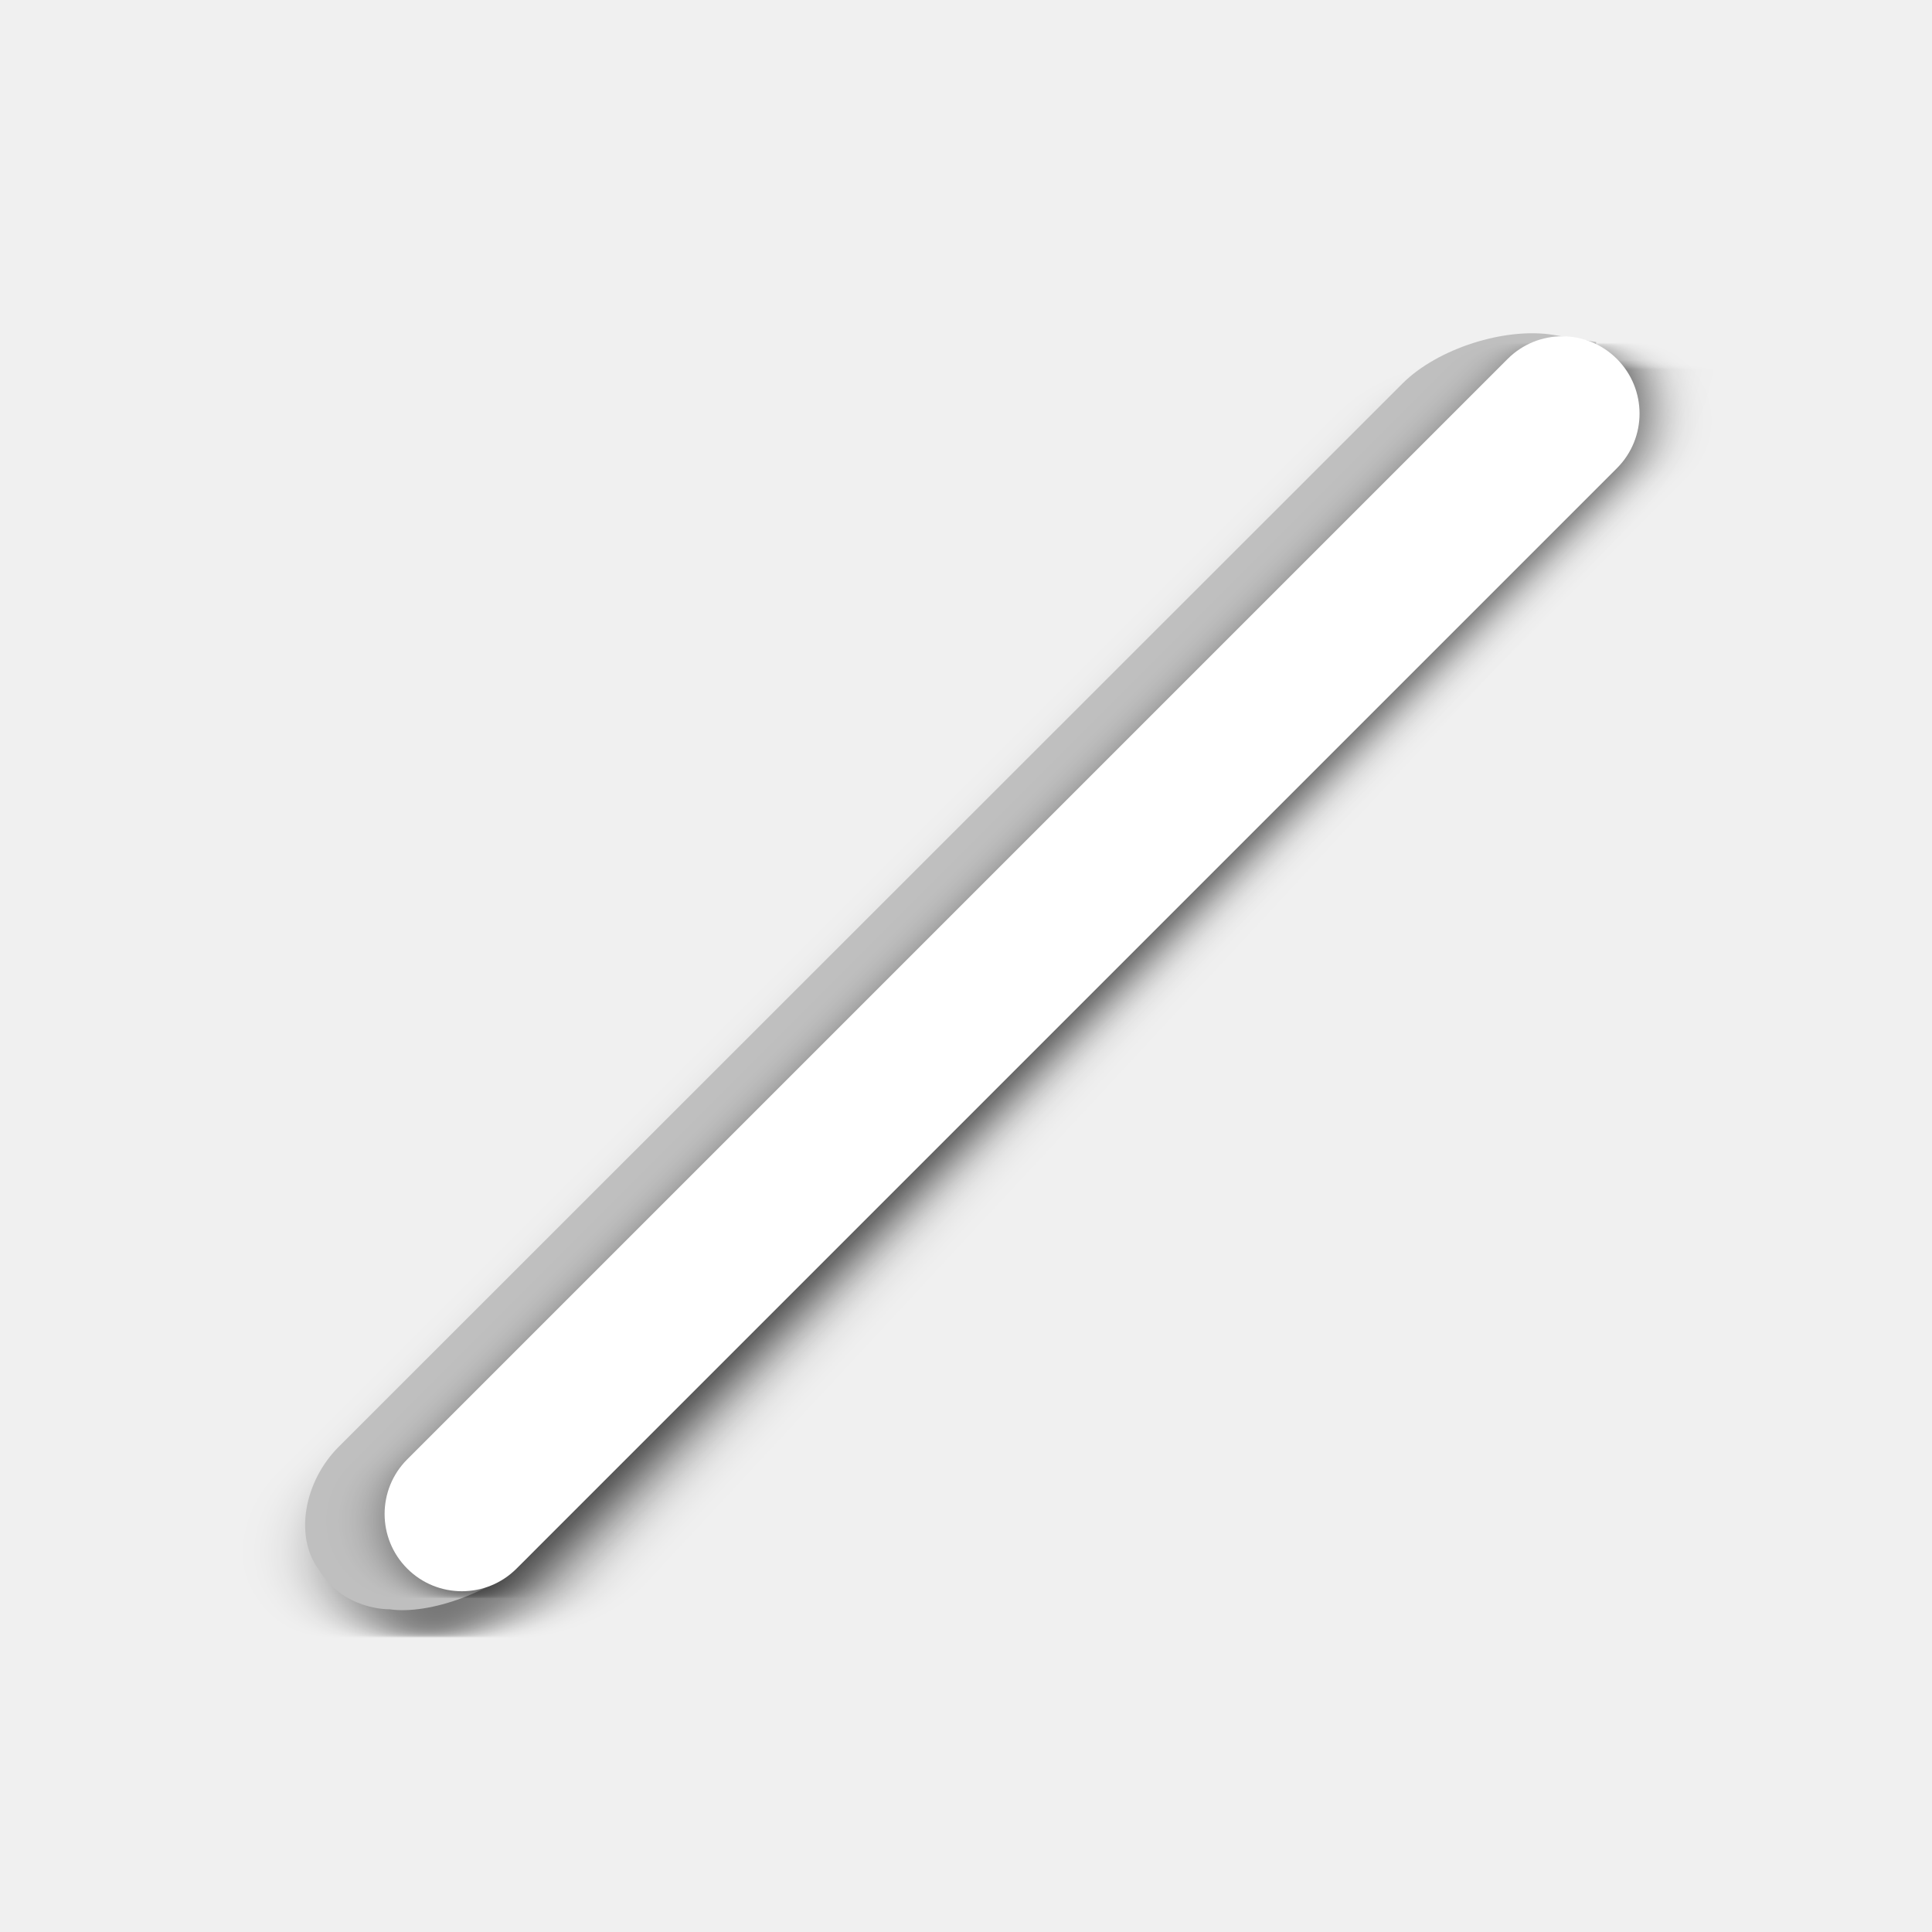
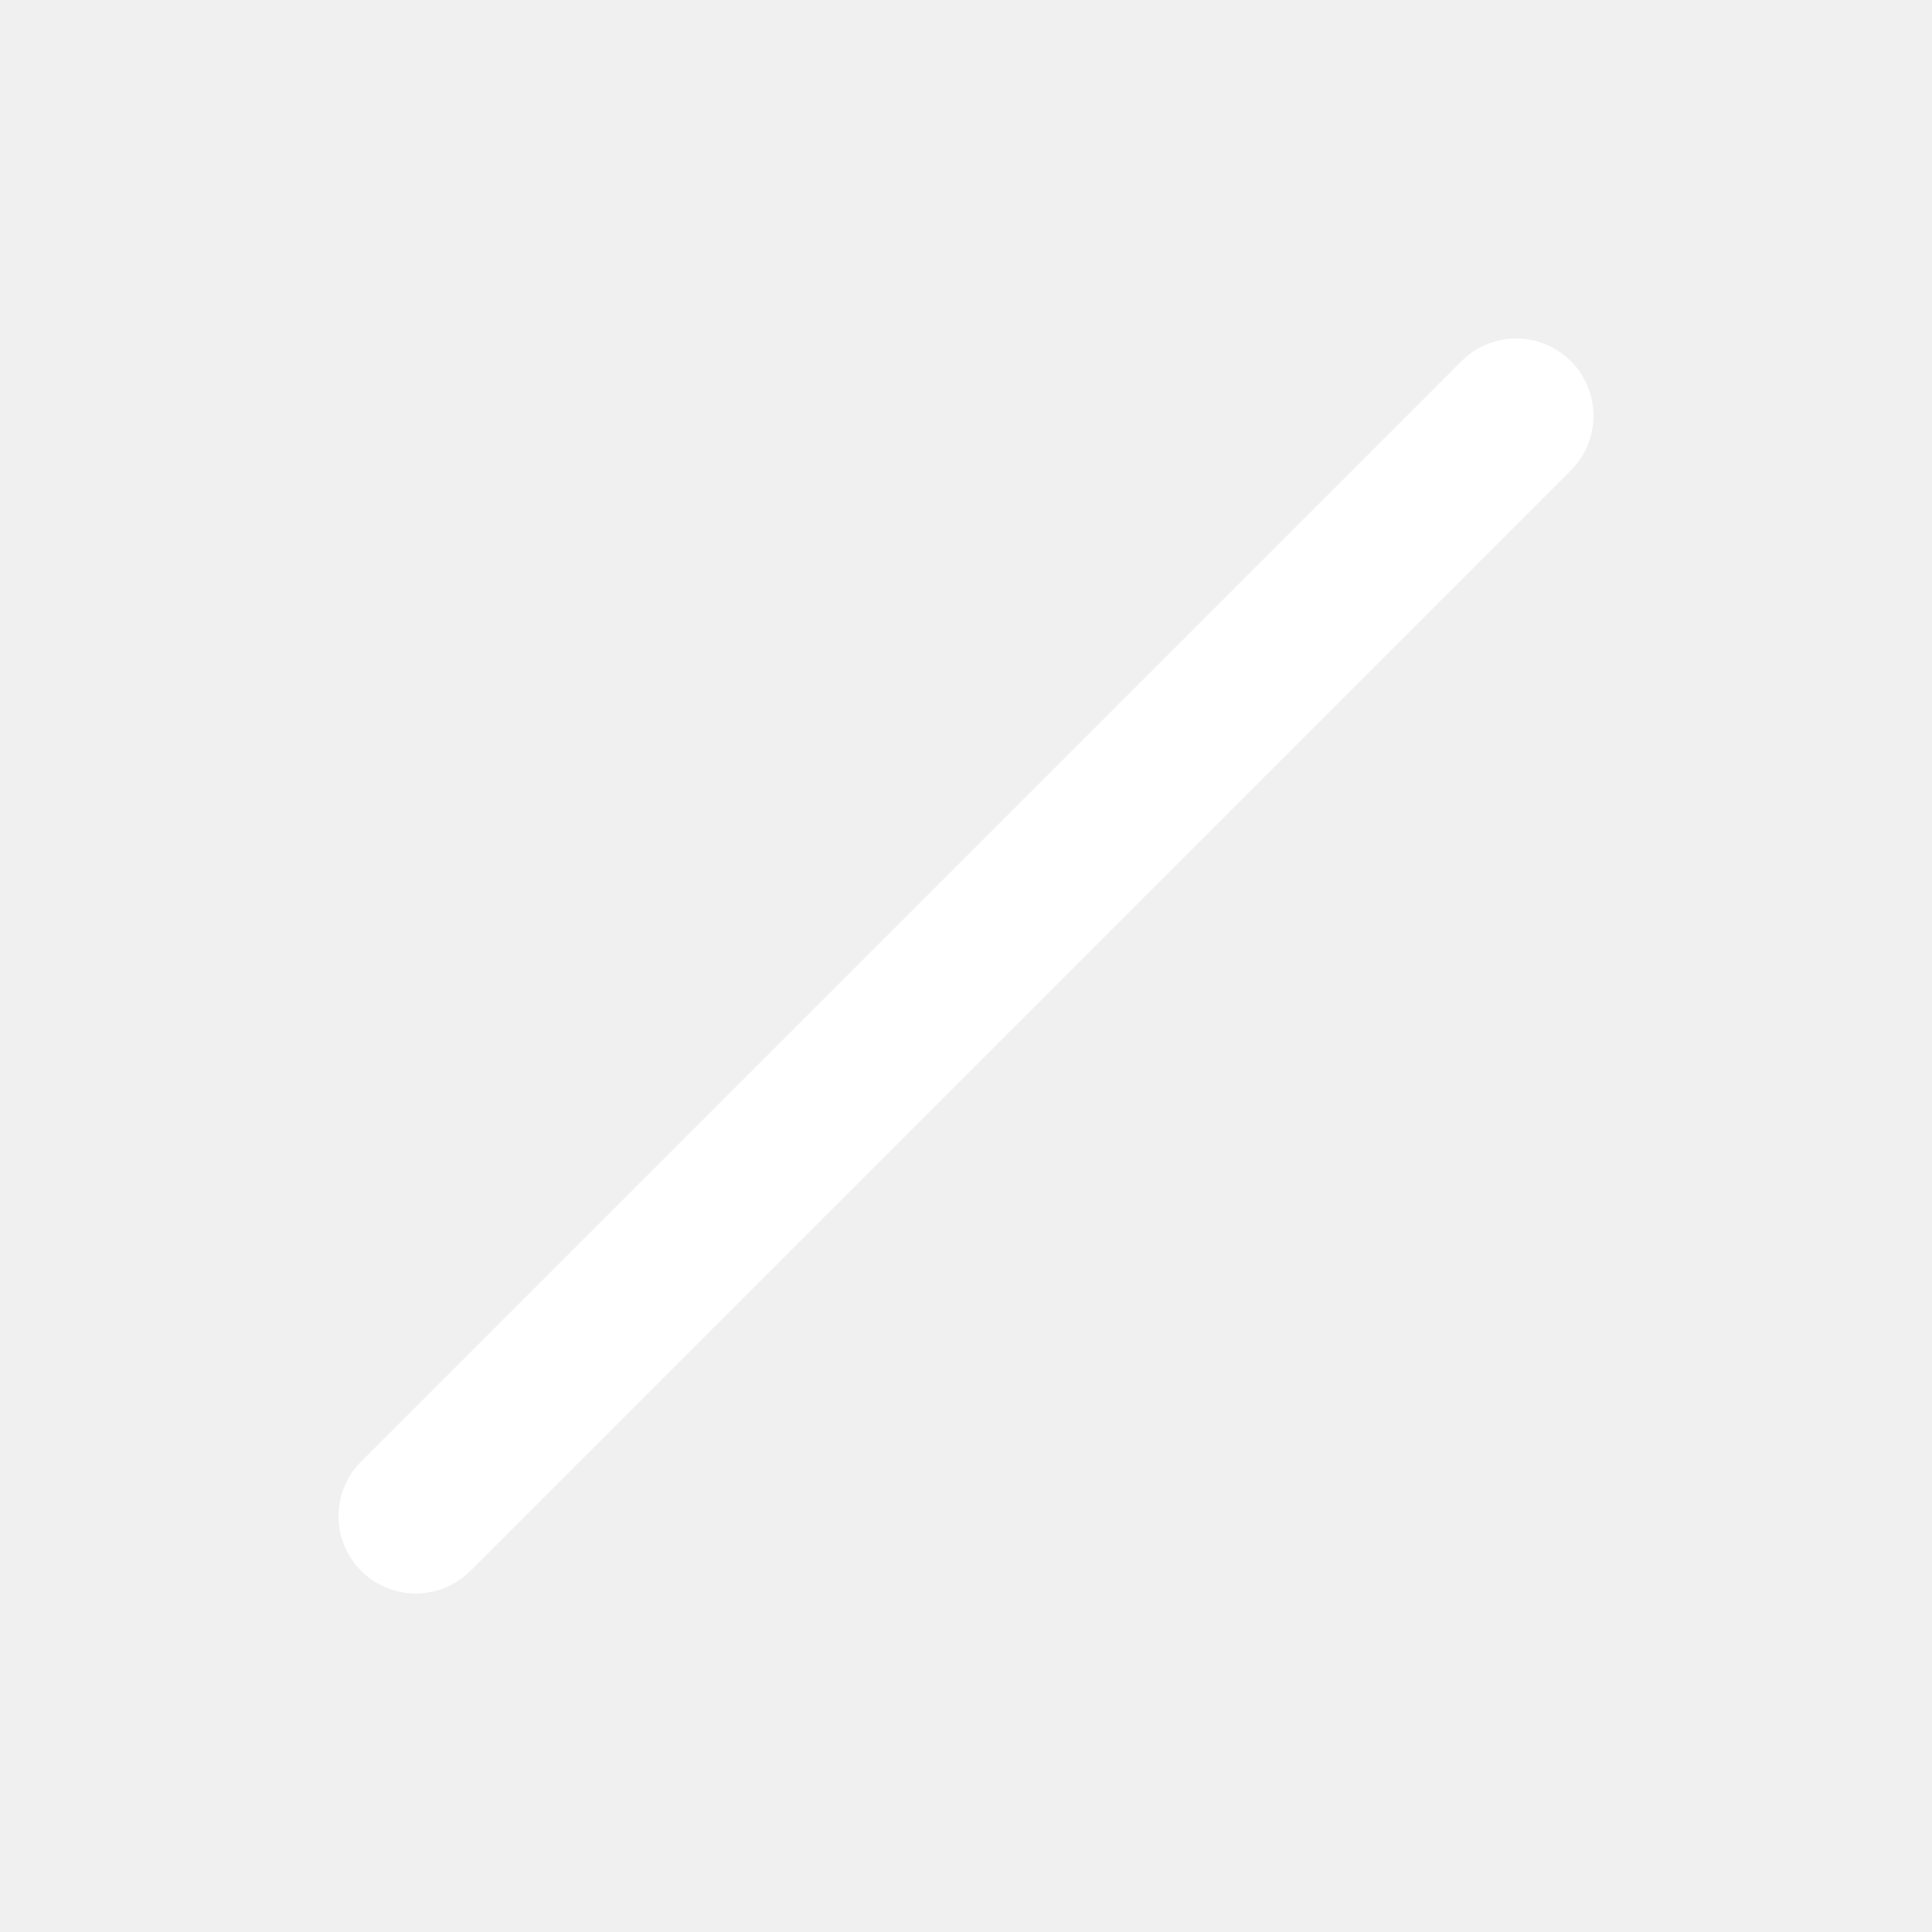
- <svg xmlns="http://www.w3.org/2000/svg" xmlns:xlink="http://www.w3.org/1999/xlink" width="400px" height="400px" viewBox="0 0 400 400" version="1.1">
-   <defs>
+ <svg xmlns="http://www.w3.org/2000/svg" xmlns:xlink="http://www.w3.org/1999/xlink" width="400px" height="400px" viewBox="0 0 400 400" version="1.1" id="svg9751">
+   <defs id="defs9735">
    <rect id="path-1" x="390" y="5634" width="400" height="400" />
    <mask id="mask-2" maskContentUnits="userSpaceOnUse" maskUnits="objectBoundingBox" x="0" y="0" width="400" height="400" fill="white">
-       <use xlink:href="#path-1" />
+       <use xlink:href="#path-1" id="use9716" />
    </mask>
    <path d="M-37.737,138.236 C-36.426,130.045 -27.074,123.407 -16.862,123.41 L294.554,123.486 C304.773,123.489 317.869,130.24 323.791,138.545 L328.952,145.783 L328.952,145.783 C322.15,151.097 308.358,155.71 298.145,156.087 L-4.871,167.255 C-15.084,167.632 -28.294,161.289 -33.226,154.641 L-33.226,154.641 C-33.226,154.641 -40.224,148.077 -37.737,138.236 C-35.249,128.394 -37.737,138.236 -37.737,138.236 Z" id="path-3" />
    <filter x="-50%" y="-50%" width="200%" height="200%" filterUnits="objectBoundingBox" id="filter-4">
-       <feOffset dx="0" dy="8" in="SourceAlpha" result="shadowOffsetOuter1" />
-       <feGaussianBlur stdDeviation="5.5" in="shadowOffsetOuter1" result="shadowBlurOuter1" />
-       <feColorMatrix values="0 0 0 0 0   0 0 0 0 0   0 0 0 0 0  0 0 0 0.5 0" type="matrix" in="shadowBlurOuter1" />
+       <feOffset dx="0" dy="8" in="SourceAlpha" result="shadowOffsetOuter1" id="feOffset9720" />
+       <feGaussianBlur stdDeviation="5.5" in="shadowOffsetOuter1" result="shadowBlurOuter1" id="feGaussianBlur9722" />
+       <feColorMatrix values="0 0 0 0 0   0 0 0 0 0   0 0 0 0 0  0 0 0 0.5 0" type="matrix" in="shadowBlurOuter1" id="feColorMatrix9724" />
    </filter>
    <rect id="path-5" x="-22.556" y="128.539" width="354.191" height="32" rx="16" />
    <filter x="-50%" y="-50%" width="200%" height="200%" filterUnits="objectBoundingBox" id="filter-6">
-       <feOffset dx="0" dy="2" in="SourceAlpha" result="shadowOffsetOuter1" />
-       <feGaussianBlur stdDeviation="4" in="shadowOffsetOuter1" result="shadowBlurOuter1" />
-       <feColorMatrix values="0 0 0 0 0   0 0 0 0 0   0 0 0 0 0  0 0 0 0.5 0" type="matrix" in="shadowBlurOuter1" />
+       <feOffset dx="0" dy="2" in="SourceAlpha" result="shadowOffsetOuter1" id="feOffset9728" />
+       <feGaussianBlur stdDeviation="4" in="shadowOffsetOuter1" result="shadowBlurOuter1" id="feGaussianBlur9730" />
+       <feColorMatrix values="0 0 0 0 0   0 0 0 0 0   0 0 0 0 0  0 0 0 0.5 0" type="matrix" in="shadowBlurOuter1" id="feColorMatrix9732" />
    </filter>
  </defs>
-   <g id="Page-1" stroke="none" stroke-width="1" fill="none" fill-rule="evenodd">
-     <g id="Artboard-6-Copy" transform="translate(-390, -5634)">
-       <use id="Rectangle-4-Copy-11" stroke-opacity="0" stroke="#979797" mask="url(#mask-2)" stroke-width="2" xlink:href="#path-1" />
-       <g id="Line" transform="translate(445, 5689)">
-         <g id="Rectangle-8-Copy-4" transform="translate(145.3405, 145.3405) rotate(-45) translate(-145.3405, -145.3405) ">
-           <use fill="black" fill-opacity="1" filter="url(#filter-4)" xlink:href="#path-3" />
-           <use fill="#BFBFBF" fill-rule="evenodd" xlink:href="#path-3" />
-         </g>
-         <g id="Rectangle-8-Copy-5" transform="translate(154.5391, 144.5391) rotate(-45) translate(-154.5391, -144.5391) ">
-           <use fill="black" fill-opacity="1" filter="url(#filter-6)" xlink:href="#path-5" />
-           <use fill="#FFFFFF" fill-rule="evenodd" xlink:href="#path-5" />
-         </g>
-       </g>
-     </g>
-   </g>
+   <use xlink:href="#path-5" id="use9745" style="fill:#ffffff;fill-rule:evenodd;stroke:none;stroke-width:1" x="0" y="0" width="100%" height="100%" transform="rotate(-45,244.2168,117.3934)" />
</svg>
